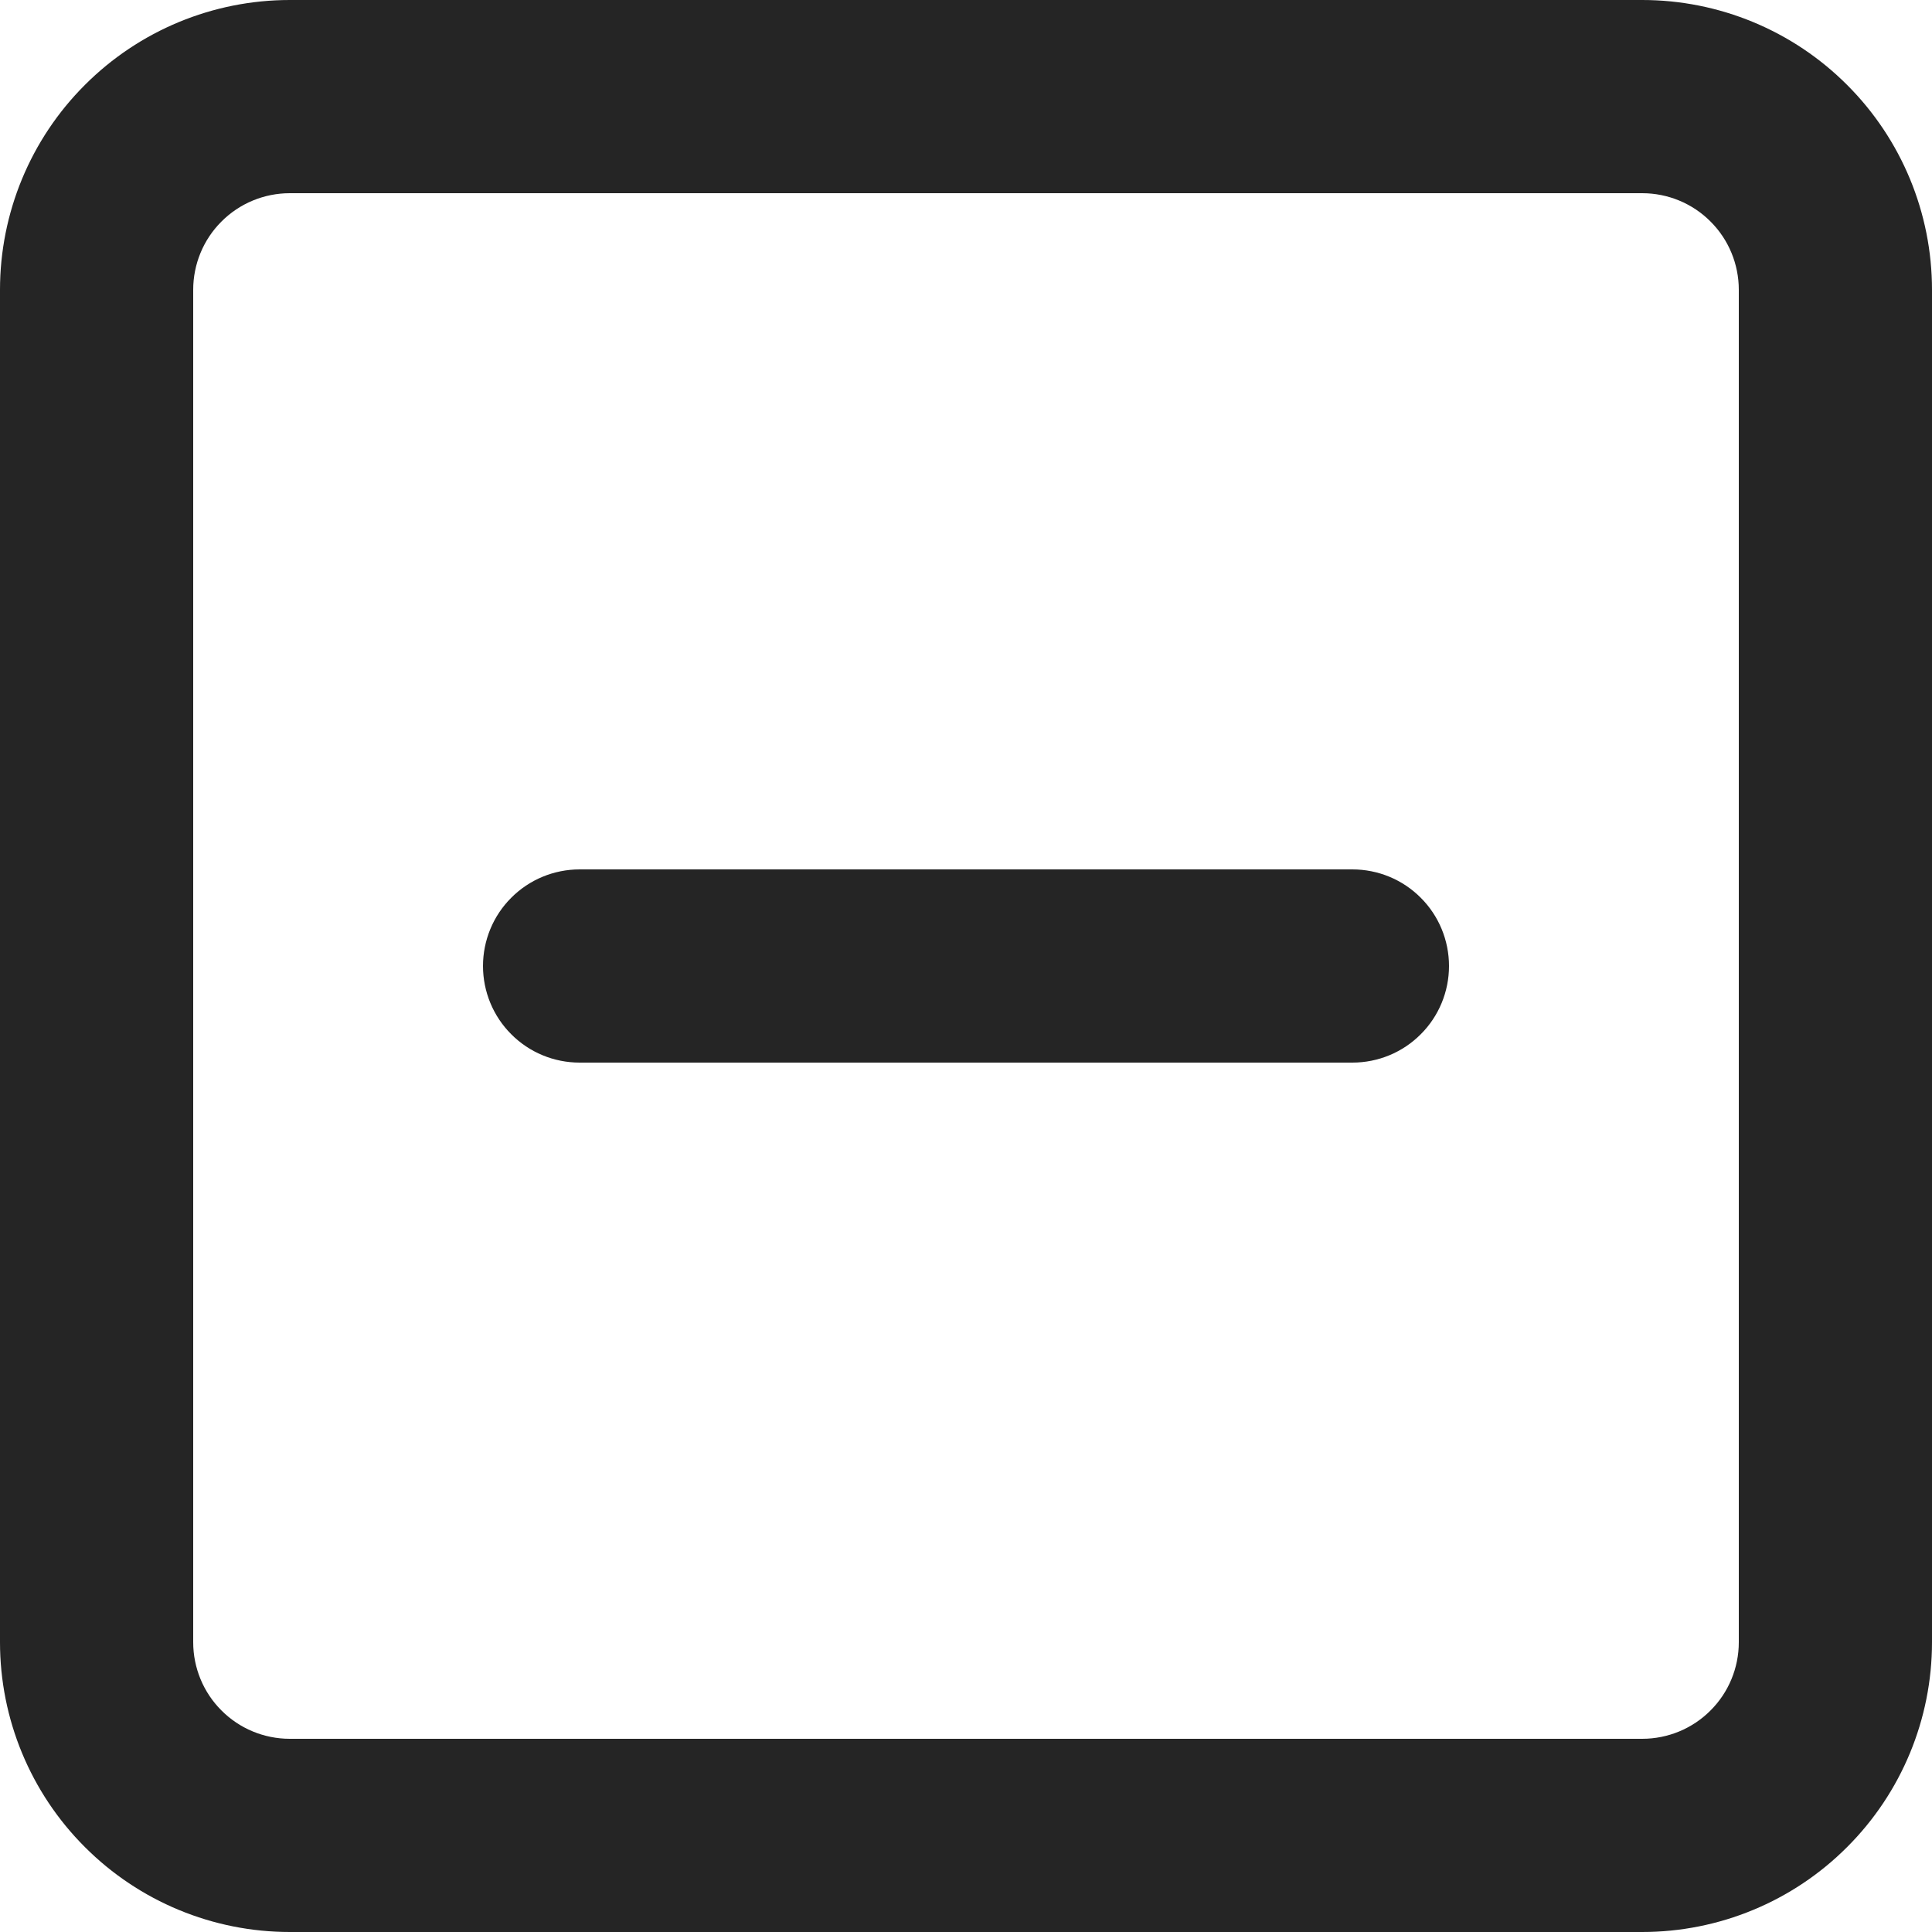
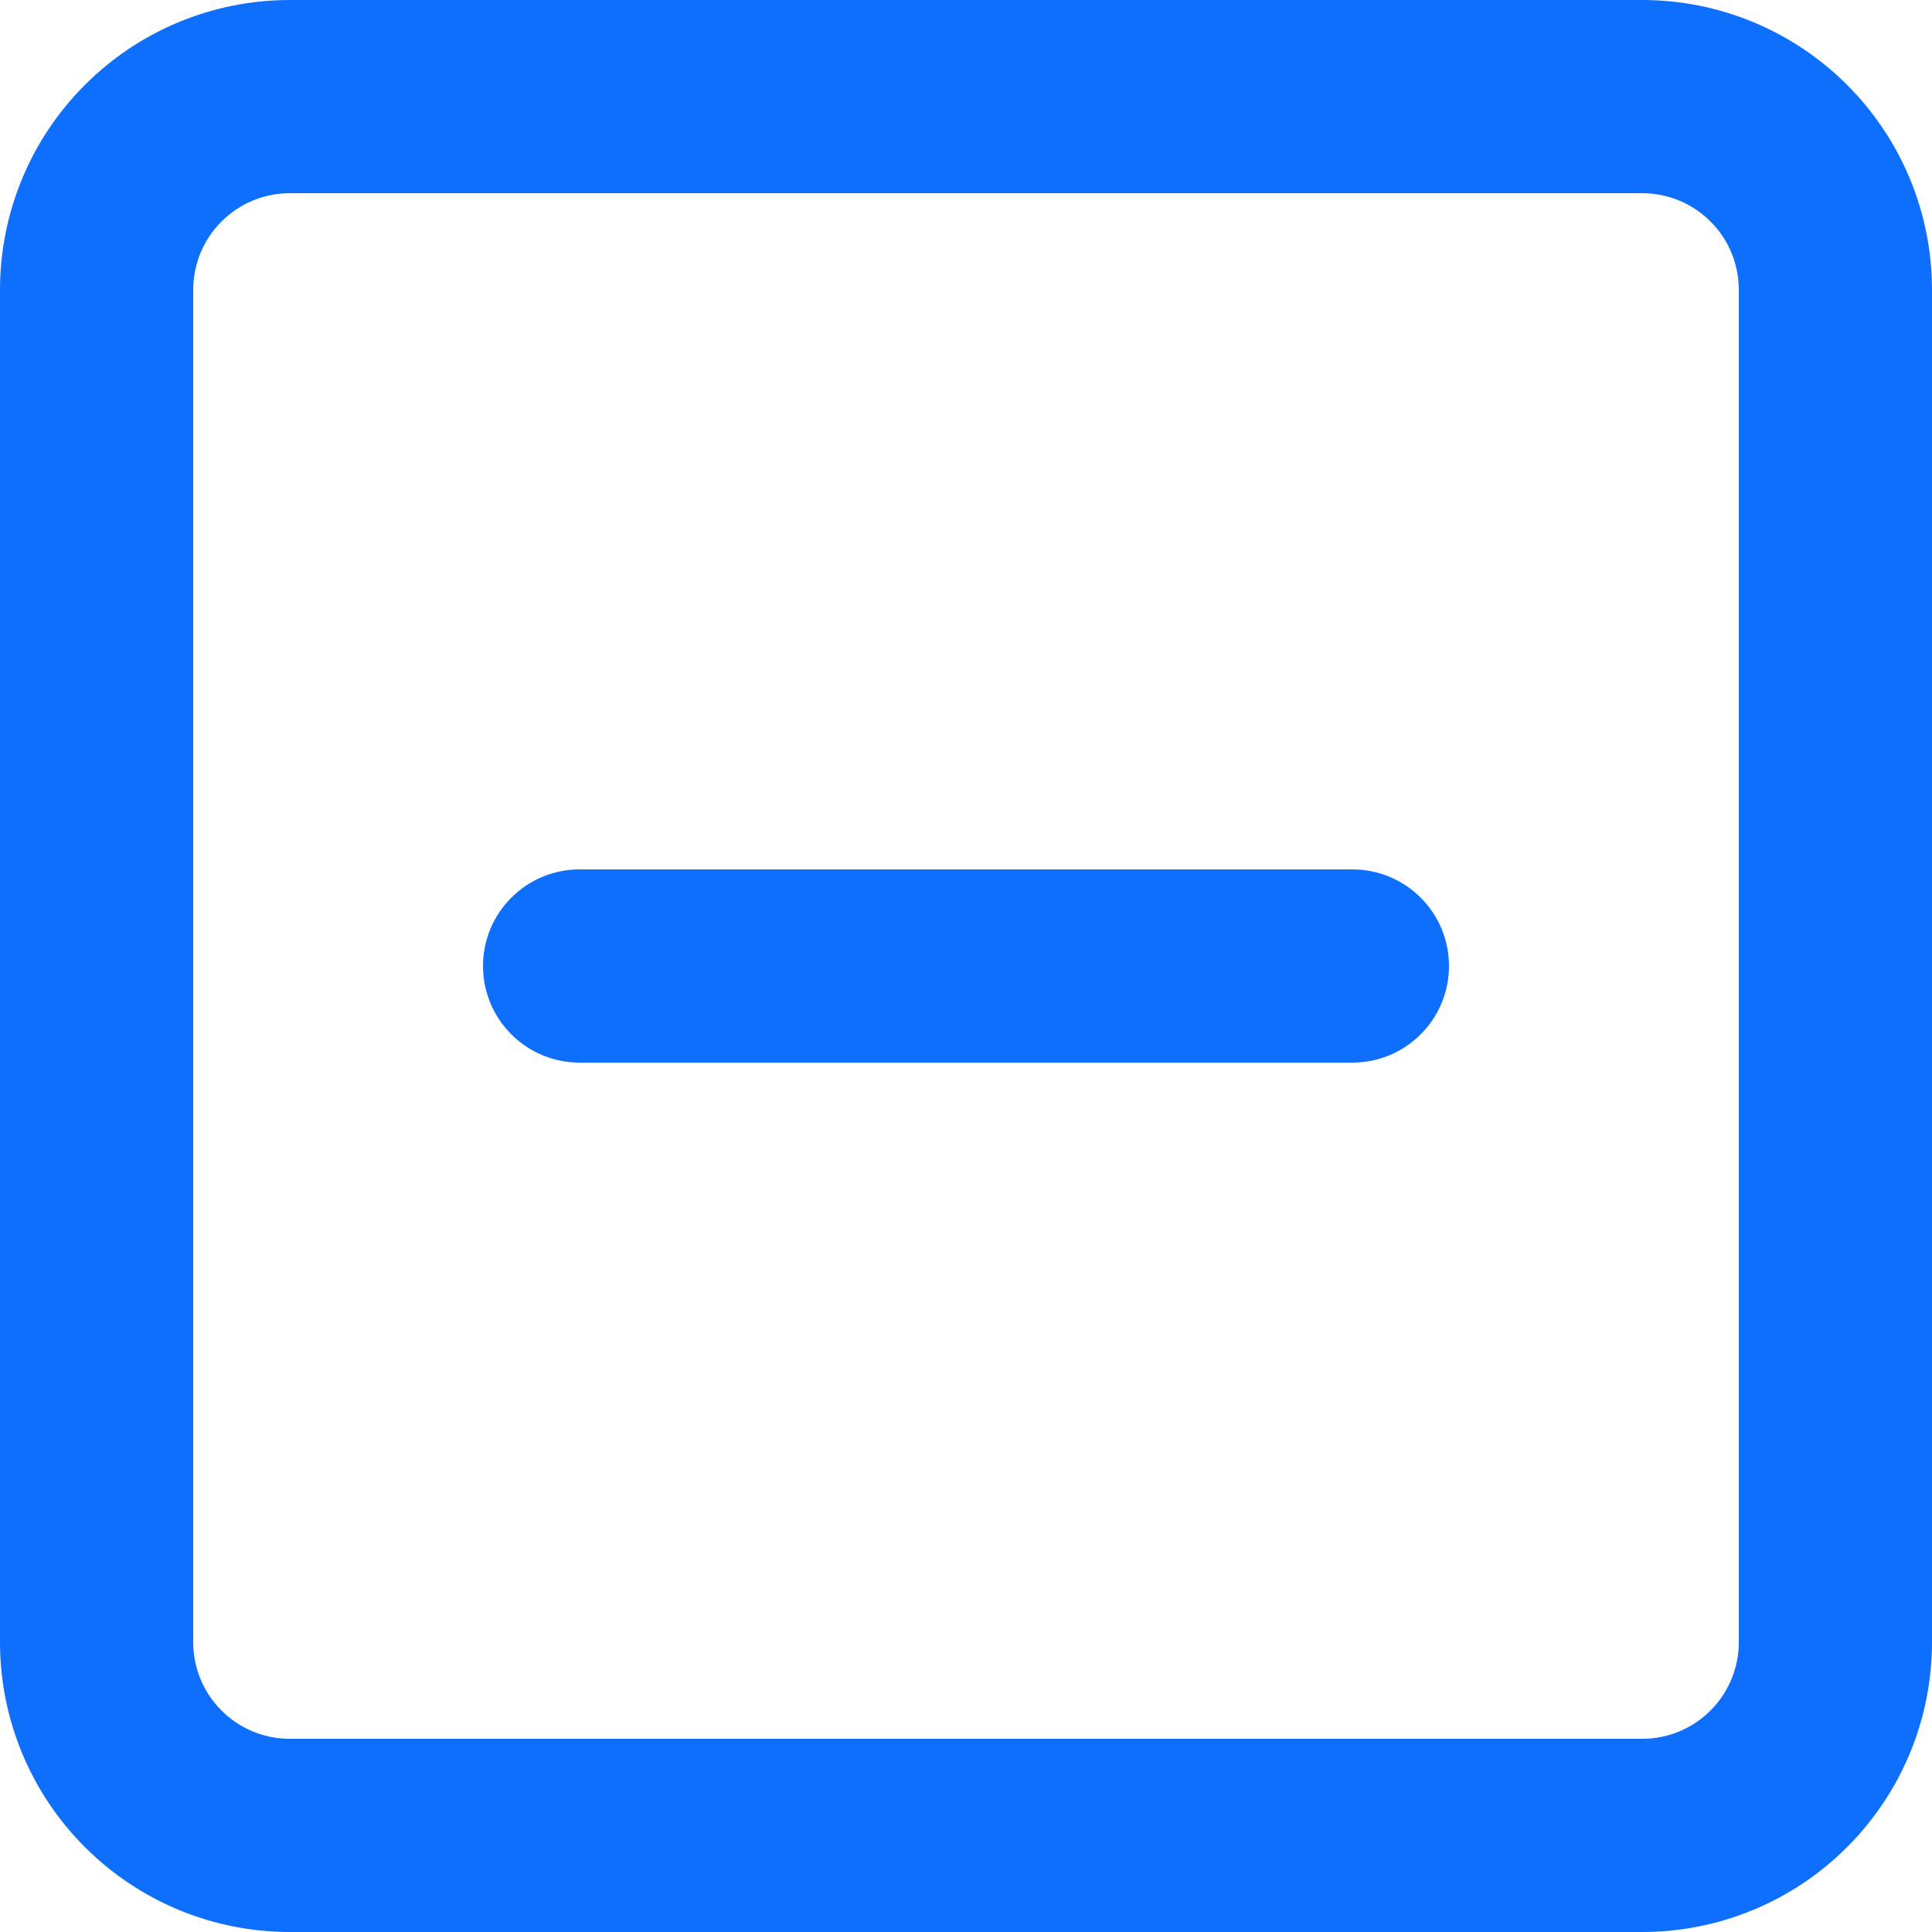
<svg xmlns="http://www.w3.org/2000/svg" width="20" height="20" viewBox="0 0 20 20" fill="none">
-   <path d="M17 0H3C2.204 0 1.441 0.316 0.879 0.879C0.316 1.441 0 2.204 0 3V17C0 17.796 0.316 18.559 0.879 19.121C1.441 19.684 2.204 20 3 20H17C17.796 20 18.559 19.684 19.121 19.121C19.684 18.559 20 17.796 20 17V3C20 2.204 19.684 1.441 19.121 0.879C18.559 0.316 17.796 0 17 0ZM18 17C18 17.265 17.895 17.52 17.707 17.707C17.52 17.895 17.265 18 17 18H3C2.735 18 2.48 17.895 2.293 17.707C2.105 17.52 2 17.265 2 17V3C2 2.735 2.105 2.48 2.293 2.293C2.48 2.105 2.735 2 3 2H17C17.265 2 17.52 2.105 17.707 2.293C17.895 2.48 18 2.735 18 3V17ZM14 9H6C5.735 9 5.48 9.105 5.293 9.293C5.105 9.48 5 9.735 5 10C5 10.265 5.105 10.52 5.293 10.707C5.48 10.895 5.735 11 6 11H14C14.265 11 14.52 10.895 14.707 10.707C14.895 10.52 15 10.265 15 10C15 9.735 14.895 9.48 14.707 9.293C14.52 9.105 14.265 9 14 9Z" fill="#252525" />
+   <path d="M17 0H3C2.204 0 1.441 0.316 0.879 0.879C0.316 1.441 0 2.204 0 3V17C0 17.796 0.316 18.559 0.879 19.121C1.441 19.684 2.204 20 3 20H17C17.796 20 18.559 19.684 19.121 19.121C19.684 18.559 20 17.796 20 17V3C20 2.204 19.684 1.441 19.121 0.879C18.559 0.316 17.796 0 17 0ZM18 17C18 17.265 17.895 17.52 17.707 17.707C17.52 17.895 17.265 18 17 18H3C2.735 18 2.48 17.895 2.293 17.707C2.105 17.52 2 17.265 2 17V3C2 2.735 2.105 2.48 2.293 2.293C2.48 2.105 2.735 2 3 2H17C17.265 2 17.52 2.105 17.707 2.293C17.895 2.48 18 2.735 18 3V17ZM14 9H6C5.735 9 5.48 9.105 5.293 9.293C5.105 9.48 5 9.735 5 10C5 10.265 5.105 10.52 5.293 10.707C5.48 10.895 5.735 11 6 11H14C14.265 11 14.52 10.895 14.707 10.707C14.895 10.52 15 10.265 15 10C15 9.735 14.895 9.48 14.707 9.293C14.52 9.105 14.265 9 14 9Z" fill="#0e6ffd" />
</svg>
